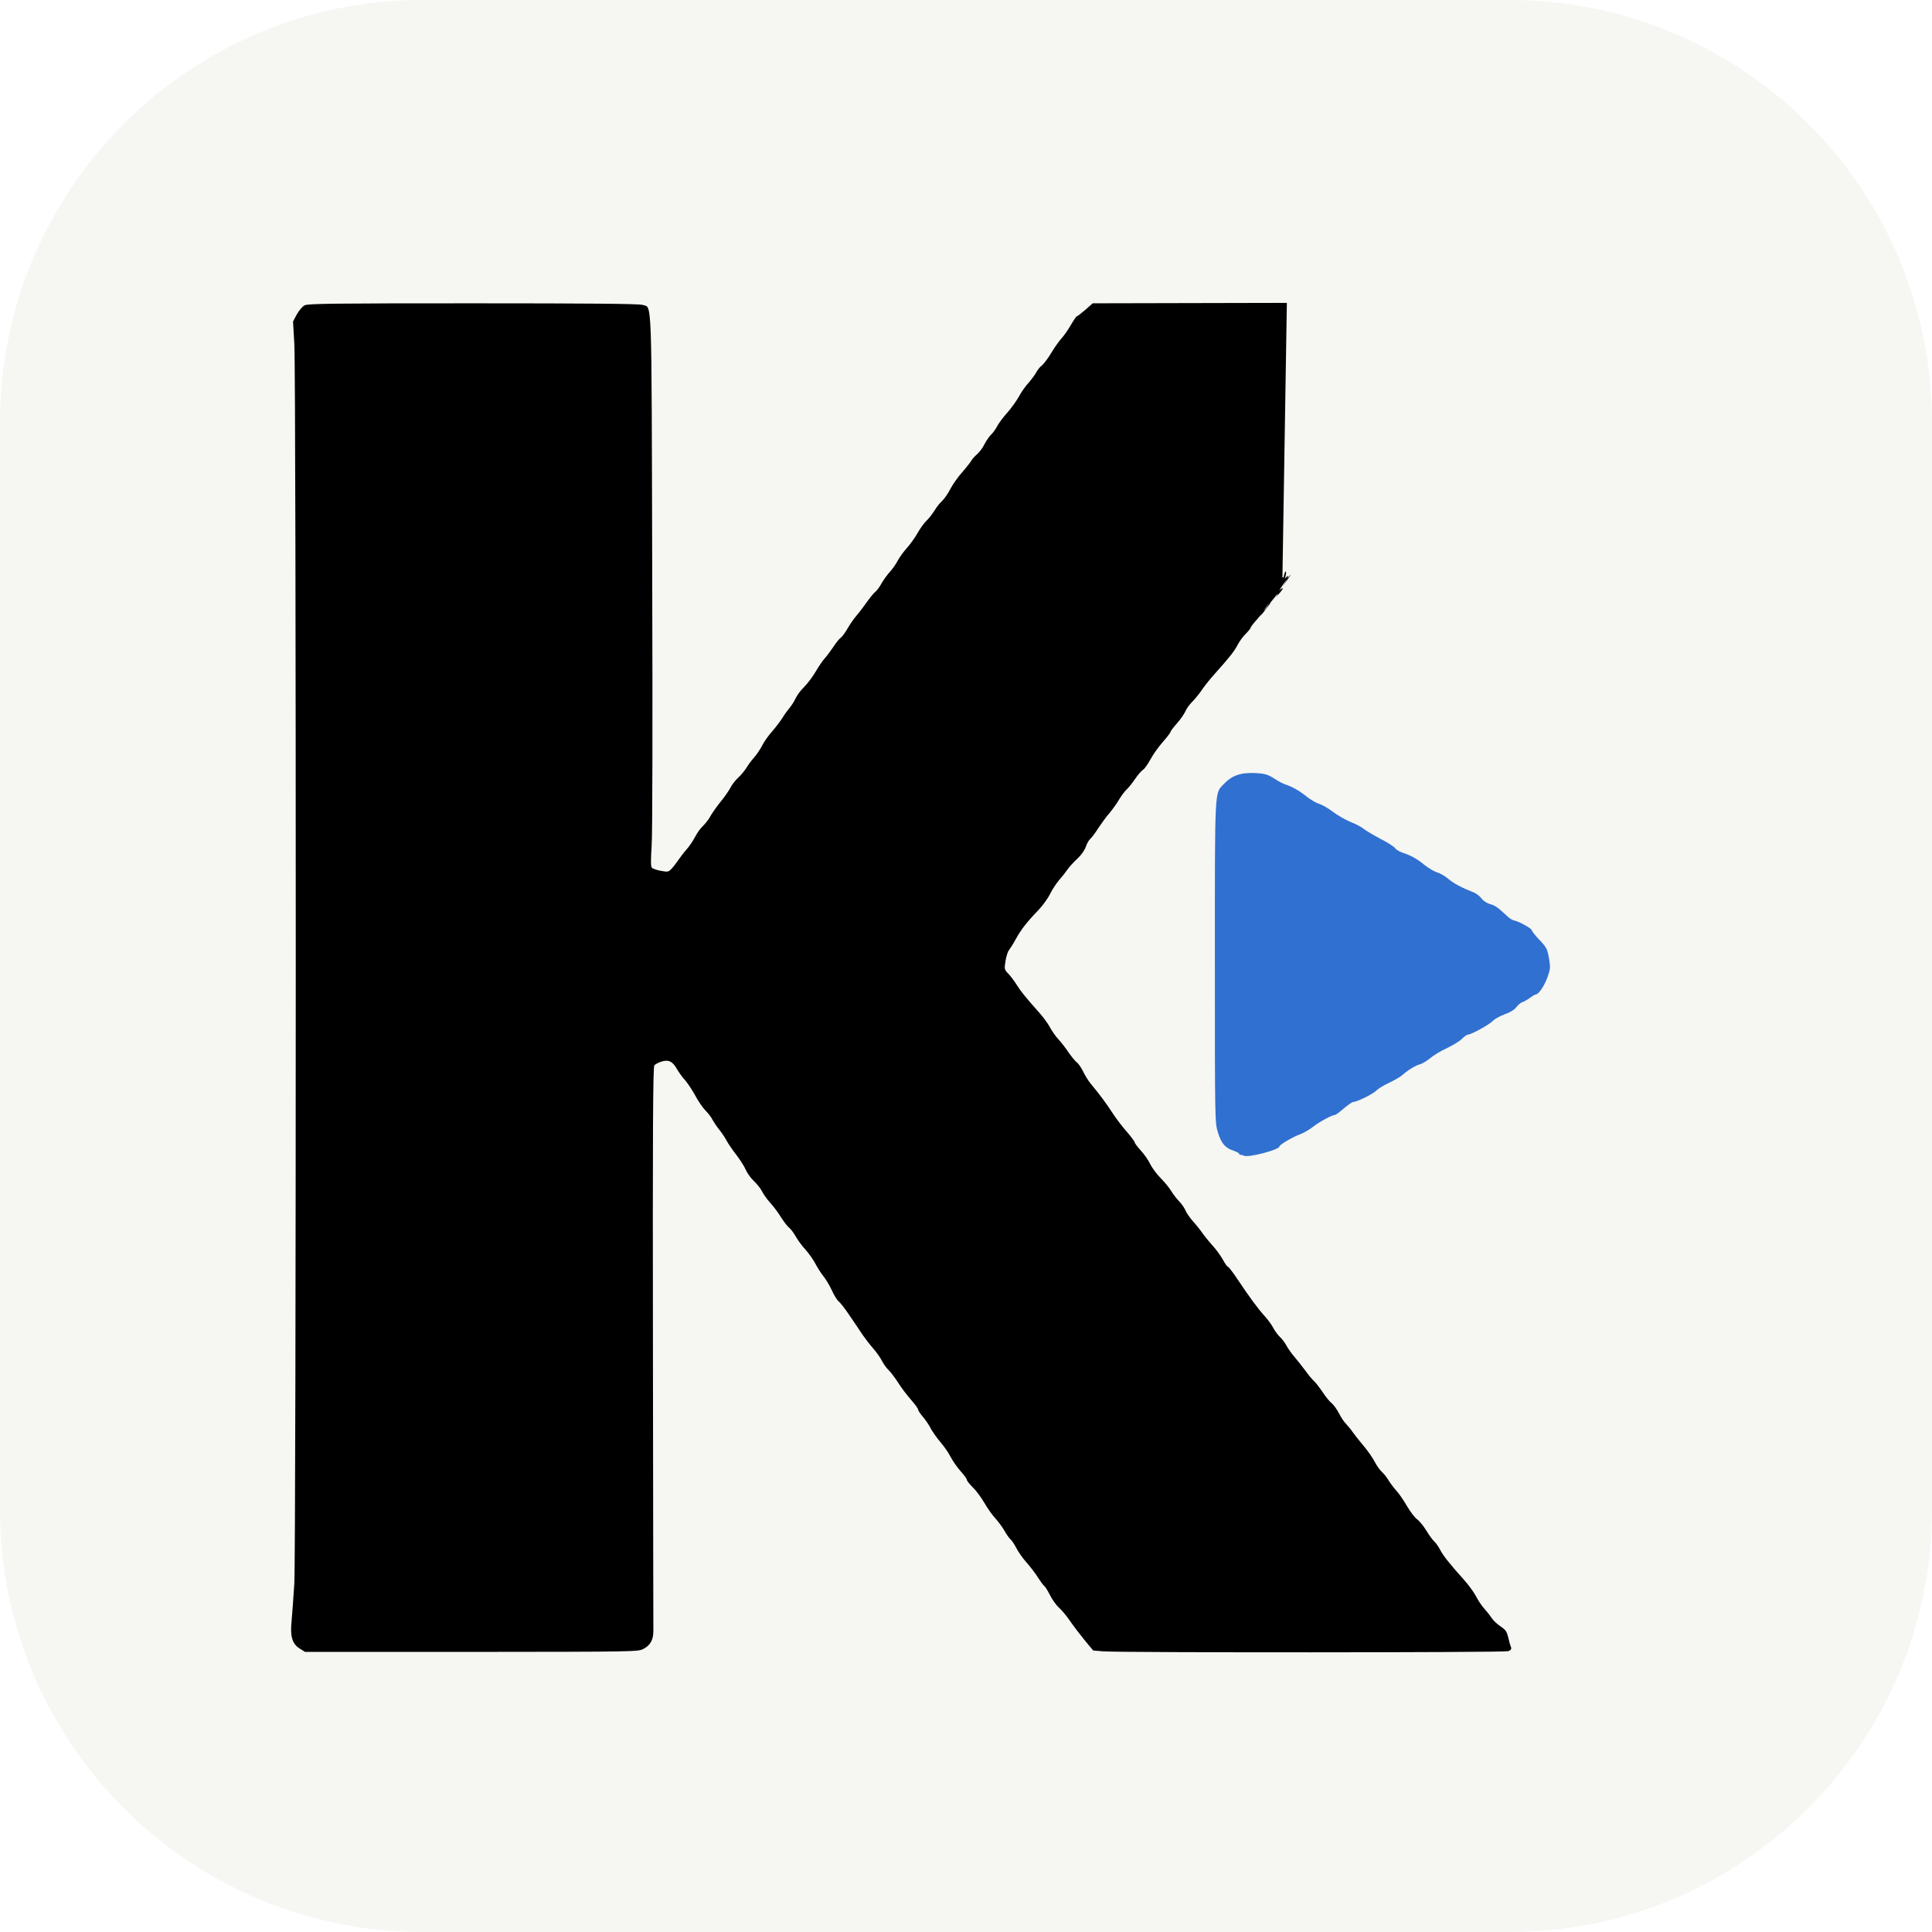
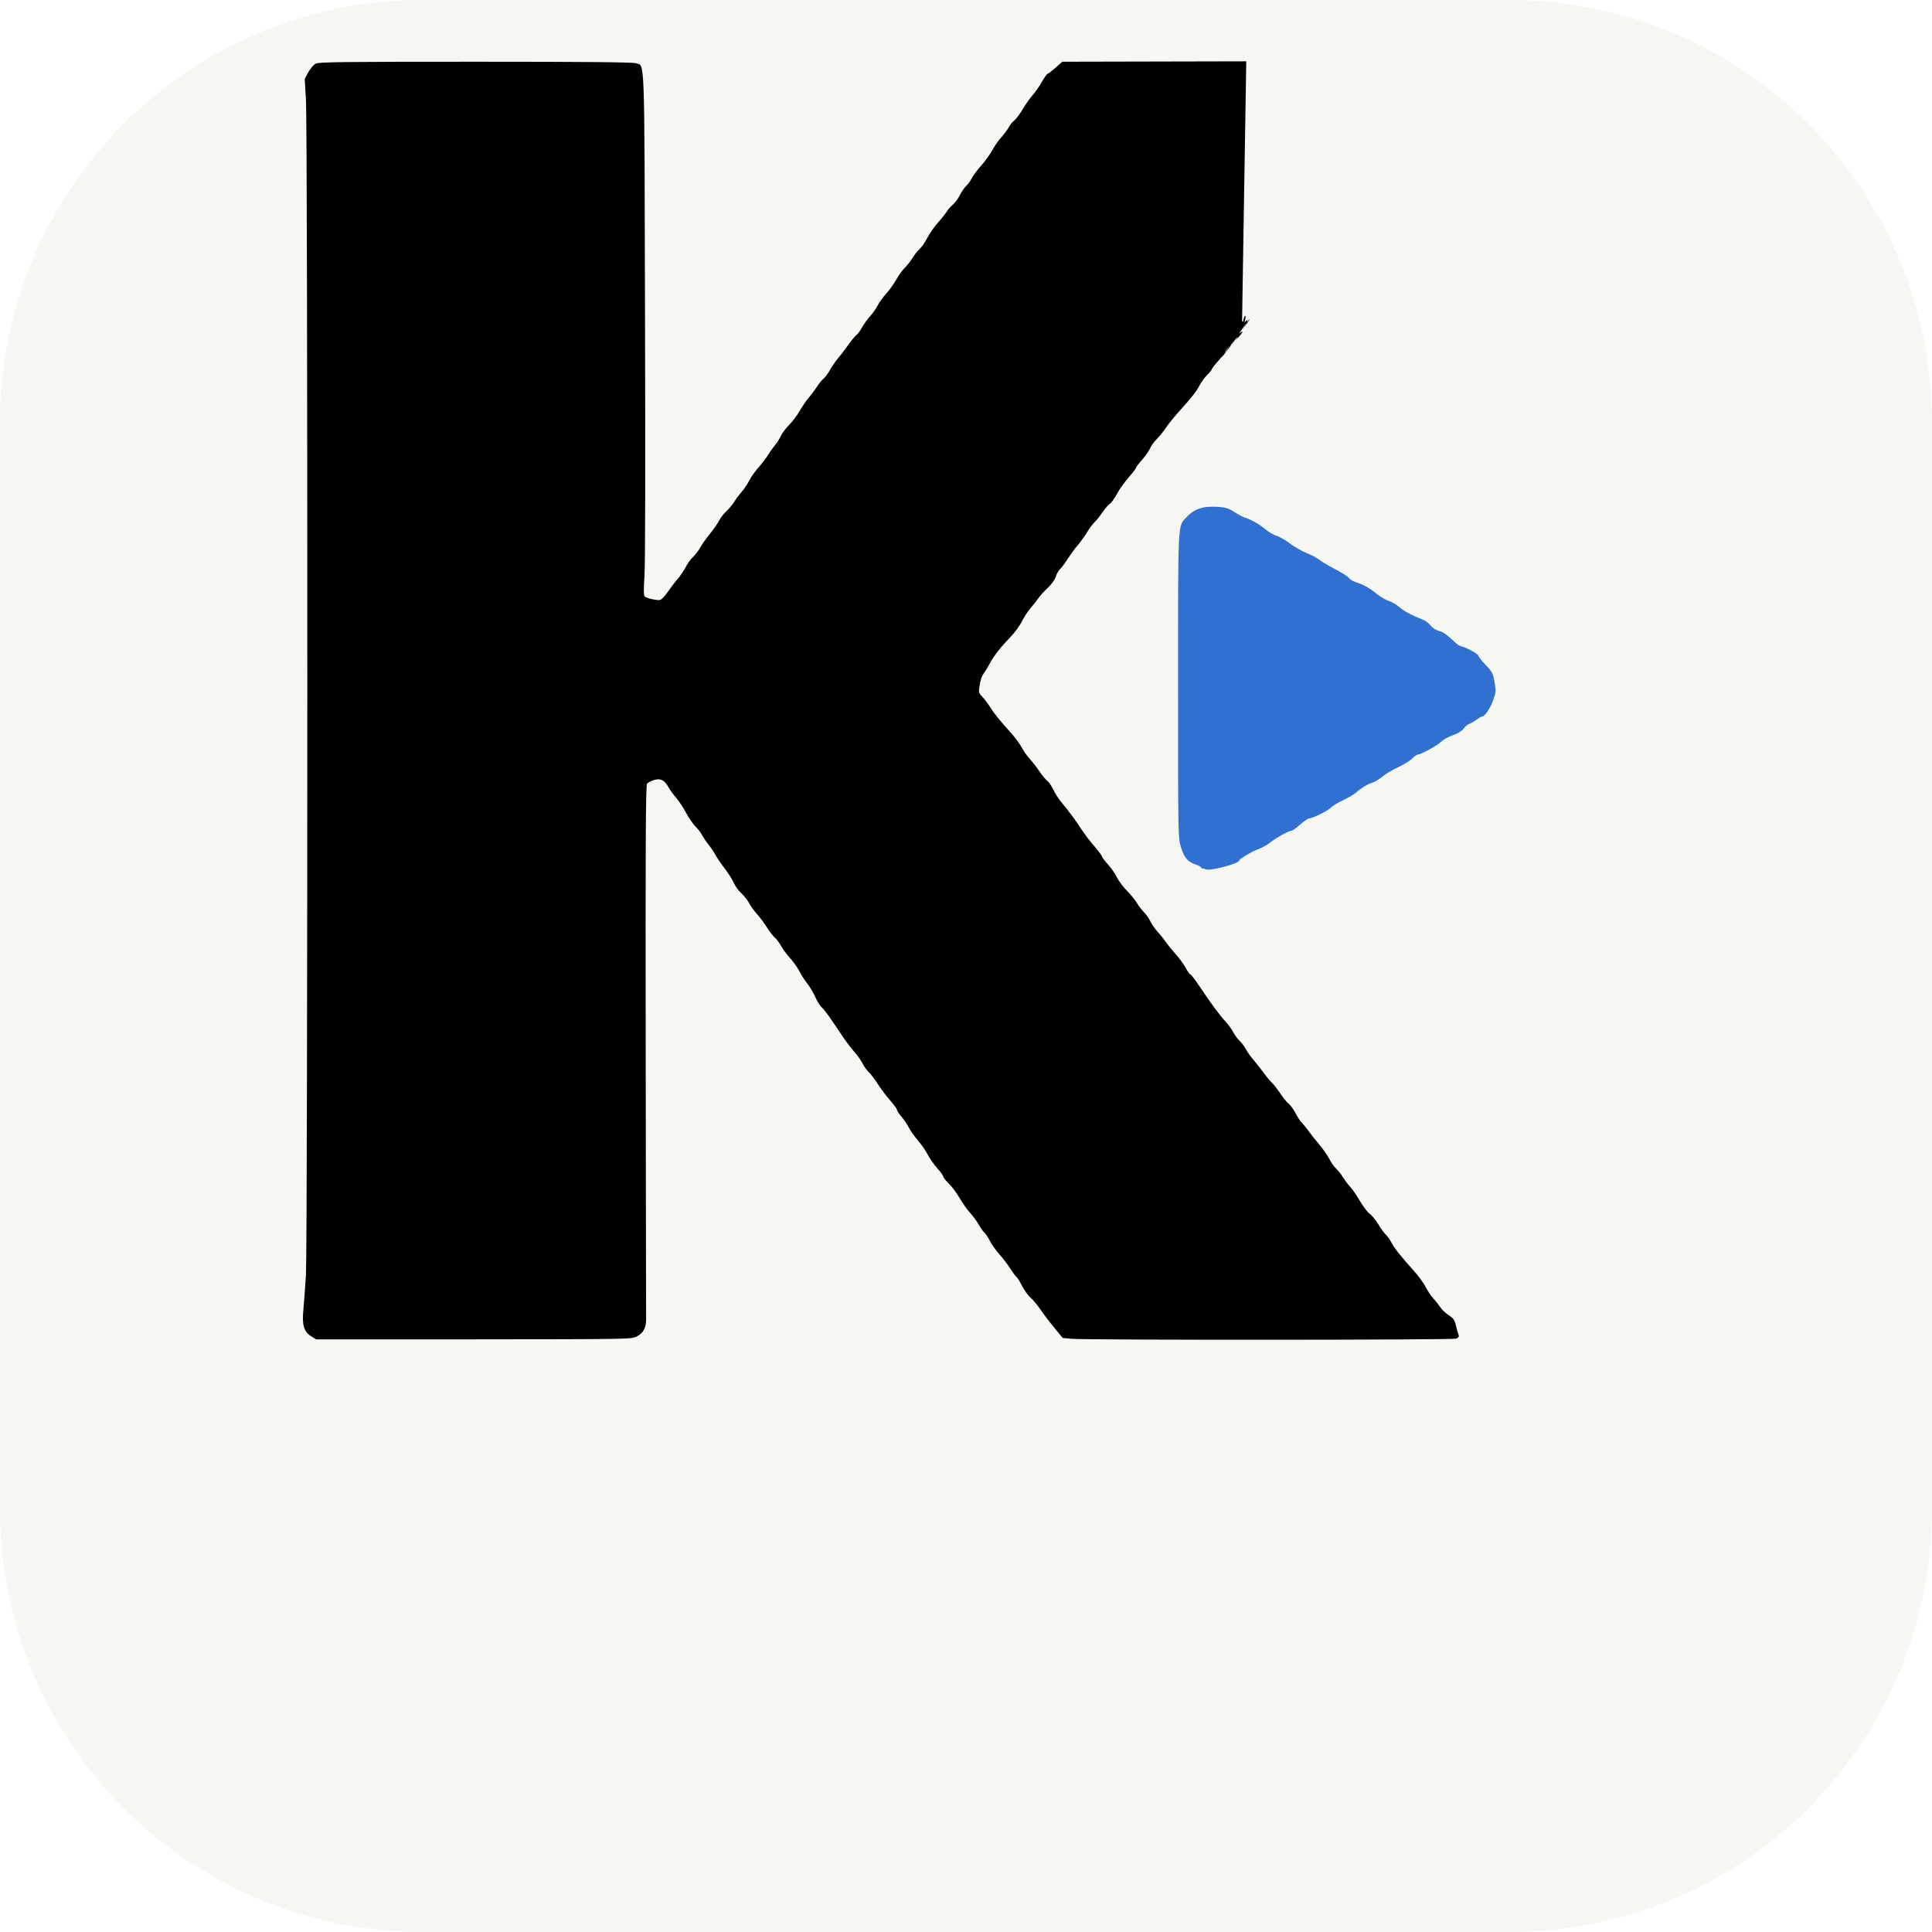
<svg xmlns="http://www.w3.org/2000/svg" viewBox="0 0 128 128" preserveAspectRatio="xMidYMid meet" role="img" aria-labelledby="favTitle">
  <rect width="128" height="128" rx="28" fill="#F6F6F3" />
-   <g transform="translate(19.214,20.000) scale(0.095) translate(-94,-167)">
+   <g transform="translate(20.000,4.000) scale(0.090) translate(-94,-167)">
    <g transform="translate(0,1295) scale(0.1,-0.1)">
      <path fill="#000000" stroke="none" d="M7892 11273 l-1354 -3 -51 -45 c-29 -25 -55 -45 -59 -45 -4 0 -23 -28 -43 -62 -20 -35 -49 -76 -65 -93 -15 -16 -47 -61 -70 -99 -23 -39 -53 -78 -66 -89 -14 -10 -31 -32 -40 -49 -9 -17 -33 -49 -53 -72 -21 -22 -51 -65 -67 -95 -16 -29 -52 -80 -81 -113 -29 -32 -61 -75 -72 -96 -10 -20 -29 -46 -41 -57 -12 -11 -33 -41 -46 -66 -12 -26 -36 -57 -52 -71 -16 -14 -35 -34 -41 -46 -7 -12 -35 -48 -64 -81 -29 -32 -65 -84 -82 -116 -16 -32 -43 -70 -58 -84 -16 -14 -39 -44 -52 -66 -14 -22 -38 -54 -55 -70 -18 -17 -47 -57 -65 -90 -19 -33 -53 -80 -76 -105 -22 -25 -50 -63 -61 -85 -11 -22 -35 -56 -52 -75 -18 -19 -45 -56 -60 -82 -14 -26 -34 -53 -44 -60 -10 -7 -38 -42 -64 -78 -25 -36 -58 -78 -73 -95 -14 -16 -40 -54 -57 -83 -16 -29 -38 -58 -48 -65 -9 -6 -32 -34 -50 -62 -18 -27 -45 -63 -60 -80 -15 -16 -44 -59 -65 -95 -21 -36 -57 -83 -79 -105 -23 -22 -50 -58 -60 -80 -10 -22 -29 -51 -41 -65 -12 -14 -35 -45 -50 -70 -16 -25 -48 -67 -72 -95 -25 -27 -56 -71 -69 -97 -14 -27 -39 -65 -58 -86 -18 -20 -42 -53 -54 -73 -12 -19 -37 -49 -56 -67 -20 -18 -45 -50 -55 -71 -11 -21 -43 -67 -72 -102 -28 -35 -59 -80 -69 -99 -10 -19 -33 -48 -50 -65 -18 -16 -43 -52 -56 -78 -14 -26 -39 -64 -58 -85 -18 -20 -43 -53 -56 -72 -13 -19 -34 -47 -47 -61 -23 -25 -27 -26 -76 -17 -29 5 -57 15 -63 21 -8 9 -9 50 -2 152 6 84 7 848 4 1917 -5 1970 0 1834 -68 1857 -21 8 -390 11 -1180 11 -974 0 -1153 -2 -1176 -14 -16 -8 -40 -37 -55 -64 l-26 -49 9 -154 c14 -222 13 -8422 0 -8649 -6 -96 -15 -213 -19 -259 -11 -108 4 -160 57 -193 l37 -23 1160 0 c1150 1 1161 1 1200 21 48 25 69 63 69 124 0 25 -2 919 -3 1988 -2 1485 0 1947 10 1958 6 7 29 19 50 26 50 15 78 1 109 -55 13 -22 38 -57 56 -76 17 -20 49 -67 70 -106 20 -38 53 -86 72 -105 19 -19 41 -48 49 -65 9 -16 30 -48 48 -70 18 -22 40 -56 50 -75 10 -19 40 -63 67 -98 27 -35 57 -82 67 -106 10 -23 35 -58 56 -77 20 -19 46 -51 57 -72 10 -22 37 -58 57 -80 21 -23 56 -69 76 -102 21 -33 47 -66 57 -73 10 -7 30 -34 45 -60 14 -26 46 -68 69 -93 23 -26 53 -68 67 -95 14 -27 39 -67 57 -89 18 -22 44 -67 60 -101 15 -34 36 -67 47 -75 10 -8 45 -52 76 -99 32 -47 73 -107 91 -135 19 -27 52 -70 74 -95 22 -25 49 -63 60 -85 11 -22 32 -51 46 -64 14 -13 45 -54 68 -90 23 -36 64 -90 90 -119 26 -30 48 -59 48 -66 0 -7 15 -30 34 -52 18 -21 43 -57 54 -80 12 -23 42 -65 67 -95 26 -30 58 -76 72 -104 14 -27 45 -72 69 -99 24 -26 44 -54 44 -60 0 -7 18 -30 40 -52 23 -21 59 -70 82 -109 22 -38 57 -88 78 -110 20 -22 49 -61 63 -86 14 -25 33 -52 42 -59 9 -8 27 -35 41 -62 13 -26 45 -71 70 -99 26 -29 62 -76 80 -105 19 -29 38 -56 44 -59 6 -4 24 -32 40 -64 16 -32 44 -71 63 -88 19 -16 54 -59 78 -94 24 -35 70 -95 102 -134 l58 -70 67 -6 c123 -10 2800 -9 2828 1 19 8 24 15 19 28 -4 9 -13 39 -19 67 -10 42 -18 54 -54 78 -24 16 -50 41 -59 55 -10 15 -33 45 -53 67 -20 22 -46 62 -59 88 -13 26 -51 78 -85 116 -101 113 -142 165 -164 206 -11 22 -30 49 -41 59 -12 11 -38 46 -57 78 -19 31 -48 67 -64 78 -17 12 -48 54 -71 93 -23 40 -56 88 -74 107 -17 19 -41 51 -53 70 -11 20 -33 47 -47 60 -15 14 -38 46 -51 72 -13 25 -47 75 -77 110 -29 34 -63 78 -76 96 -13 19 -34 44 -46 57 -13 12 -35 45 -49 73 -14 27 -37 59 -50 70 -14 10 -43 46 -64 78 -22 32 -49 68 -62 79 -12 11 -38 42 -58 70 -20 27 -54 70 -75 95 -22 25 -47 61 -57 80 -10 19 -30 46 -45 60 -15 14 -36 42 -47 63 -11 22 -38 59 -60 83 -44 48 -106 131 -193 262 -30 45 -59 82 -63 82 -5 0 -21 22 -36 50 -15 27 -48 73 -75 102 -26 29 -58 69 -71 88 -13 19 -41 54 -63 78 -21 24 -45 58 -52 76 -8 18 -27 46 -43 62 -16 16 -42 49 -57 74 -15 25 -49 65 -74 90 -25 25 -57 68 -71 95 -13 28 -43 71 -67 97 -24 26 -43 52 -43 58 0 5 -24 37 -52 70 -29 32 -75 92 -101 132 -47 72 -88 127 -150 202 -18 21 -42 60 -55 87 -13 27 -33 57 -46 66 -12 10 -37 41 -56 68 -18 28 -50 69 -71 92 -21 22 -47 61 -60 85 -12 23 -45 69 -73 100 -95 107 -128 147 -158 195 -17 27 -43 62 -59 78 -28 30 -28 32 -19 89 5 32 16 66 24 75 7 9 29 43 47 76 36 66 77 119 156 201 29 30 67 81 83 114 17 34 46 77 64 98 18 20 44 53 57 72 13 19 45 54 70 77 27 25 51 59 59 83 7 22 22 48 33 57 11 10 35 43 54 73 20 30 54 78 78 105 23 28 54 71 68 96 15 25 38 56 53 70 14 13 41 47 59 74 19 28 43 55 54 62 11 7 34 40 52 73 18 34 57 88 86 121 29 33 53 64 53 69 0 5 20 32 45 60 25 28 51 66 59 84 7 18 29 48 48 67 19 19 50 57 68 84 19 28 59 78 90 112 103 115 137 158 159 202 13 24 38 59 57 77 19 19 34 38 34 43 0 5 24 35 53 67 34 38 45 65 13 11 42 50 66 86 23 37 47 70 53 74 6 3 35 39 64 78 30 40 68 88 86 107 18 19 39 47 46 61 8 15 33 41 55 59 23 18 53 55 67 84 25 49 55 89 136 181 20 23 46 68 57 100 19 59 19 59 2 71 -9 7 -24 12 -32 11 -8 -1 -624 -3 -1368 -4z" />
      <path fill="#3070D0" stroke="none" d="M7583 7990 c-55 -11 -91 -31 -130 -72 -66 -69 -63 -4 -63 -1240 0 -1112 0 -1120 21 -1190 24 -77 51 -109 110 -128 21 -7 39 -17 39 -22 0 -4 3 -7 8 -6 4 0 15 -2 25 -7 33 -14 247 42 247 65 0 11 92 66 142 84 26 9 69 34 95 55 44 34 131 81 151 81 5 0 32 20 61 45 29 25 59 45 66 45 25 0 140 57 160 79 11 12 51 37 90 55 38 18 81 43 95 56 37 33 91 66 121 73 15 4 46 23 70 42 23 20 76 52 118 71 42 20 89 49 105 65 15 16 34 29 41 29 22 0 146 68 173 95 13 14 51 35 84 47 38 13 68 32 81 50 11 15 30 31 41 34 12 4 35 17 53 30 17 13 36 24 41 24 19 0 59 58 81 119 21 58 22 68 11 134 -12 66 -17 75 -66 127 -30 31 -54 62 -54 68 0 12 -89 61 -123 68 -11 2 -32 14 -46 28 -71 66 -87 77 -122 86 -23 7 -48 23 -60 40 -12 16 -36 34 -53 41 -84 33 -144 65 -178 95 -20 18 -55 38 -77 45 -22 6 -61 30 -88 51 -51 43 -97 68 -155 87 -21 7 -44 21 -51 31 -7 11 -53 40 -102 65 -49 26 -101 57 -116 69 -15 13 -57 35 -93 49 -36 15 -92 47 -123 71 -32 24 -76 50 -98 56 -22 7 -60 30 -85 50 -46 38 -104 71 -150 85 -14 4 -47 22 -75 40 -40 26 -63 34 -115 38 -36 3 -84 1 -107 -3z" />
    </g>
  </g>
</svg>
